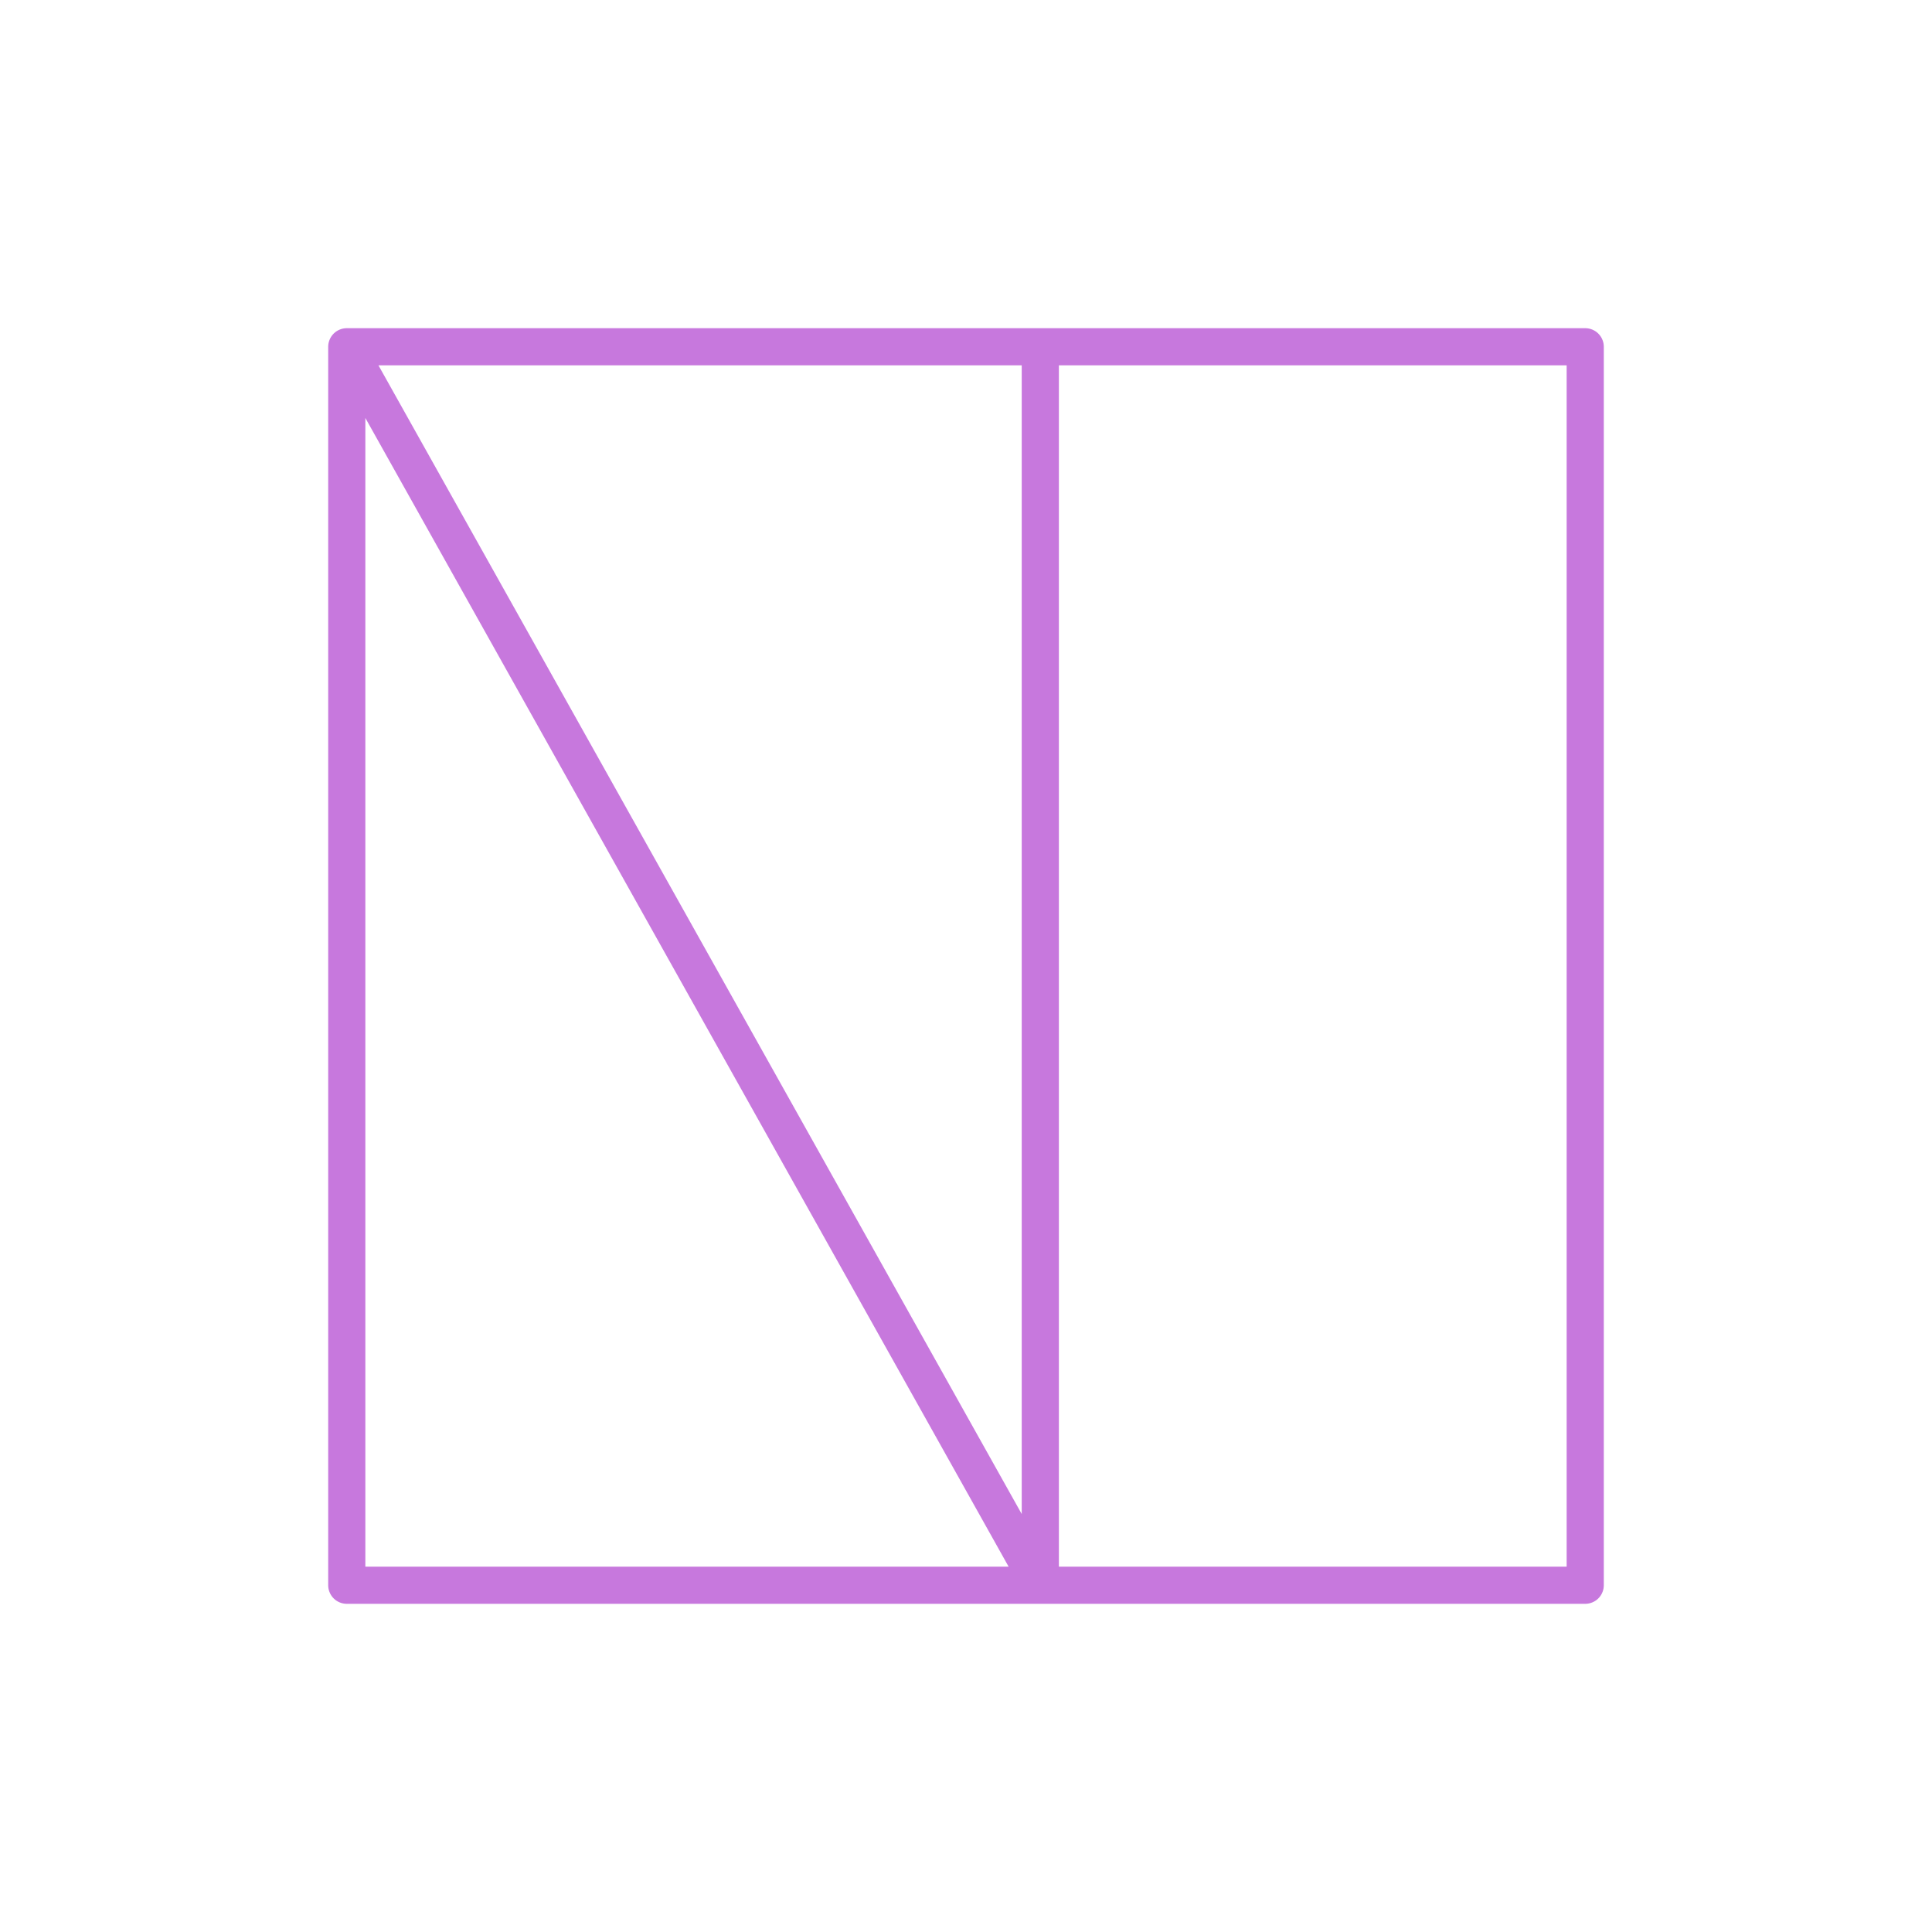
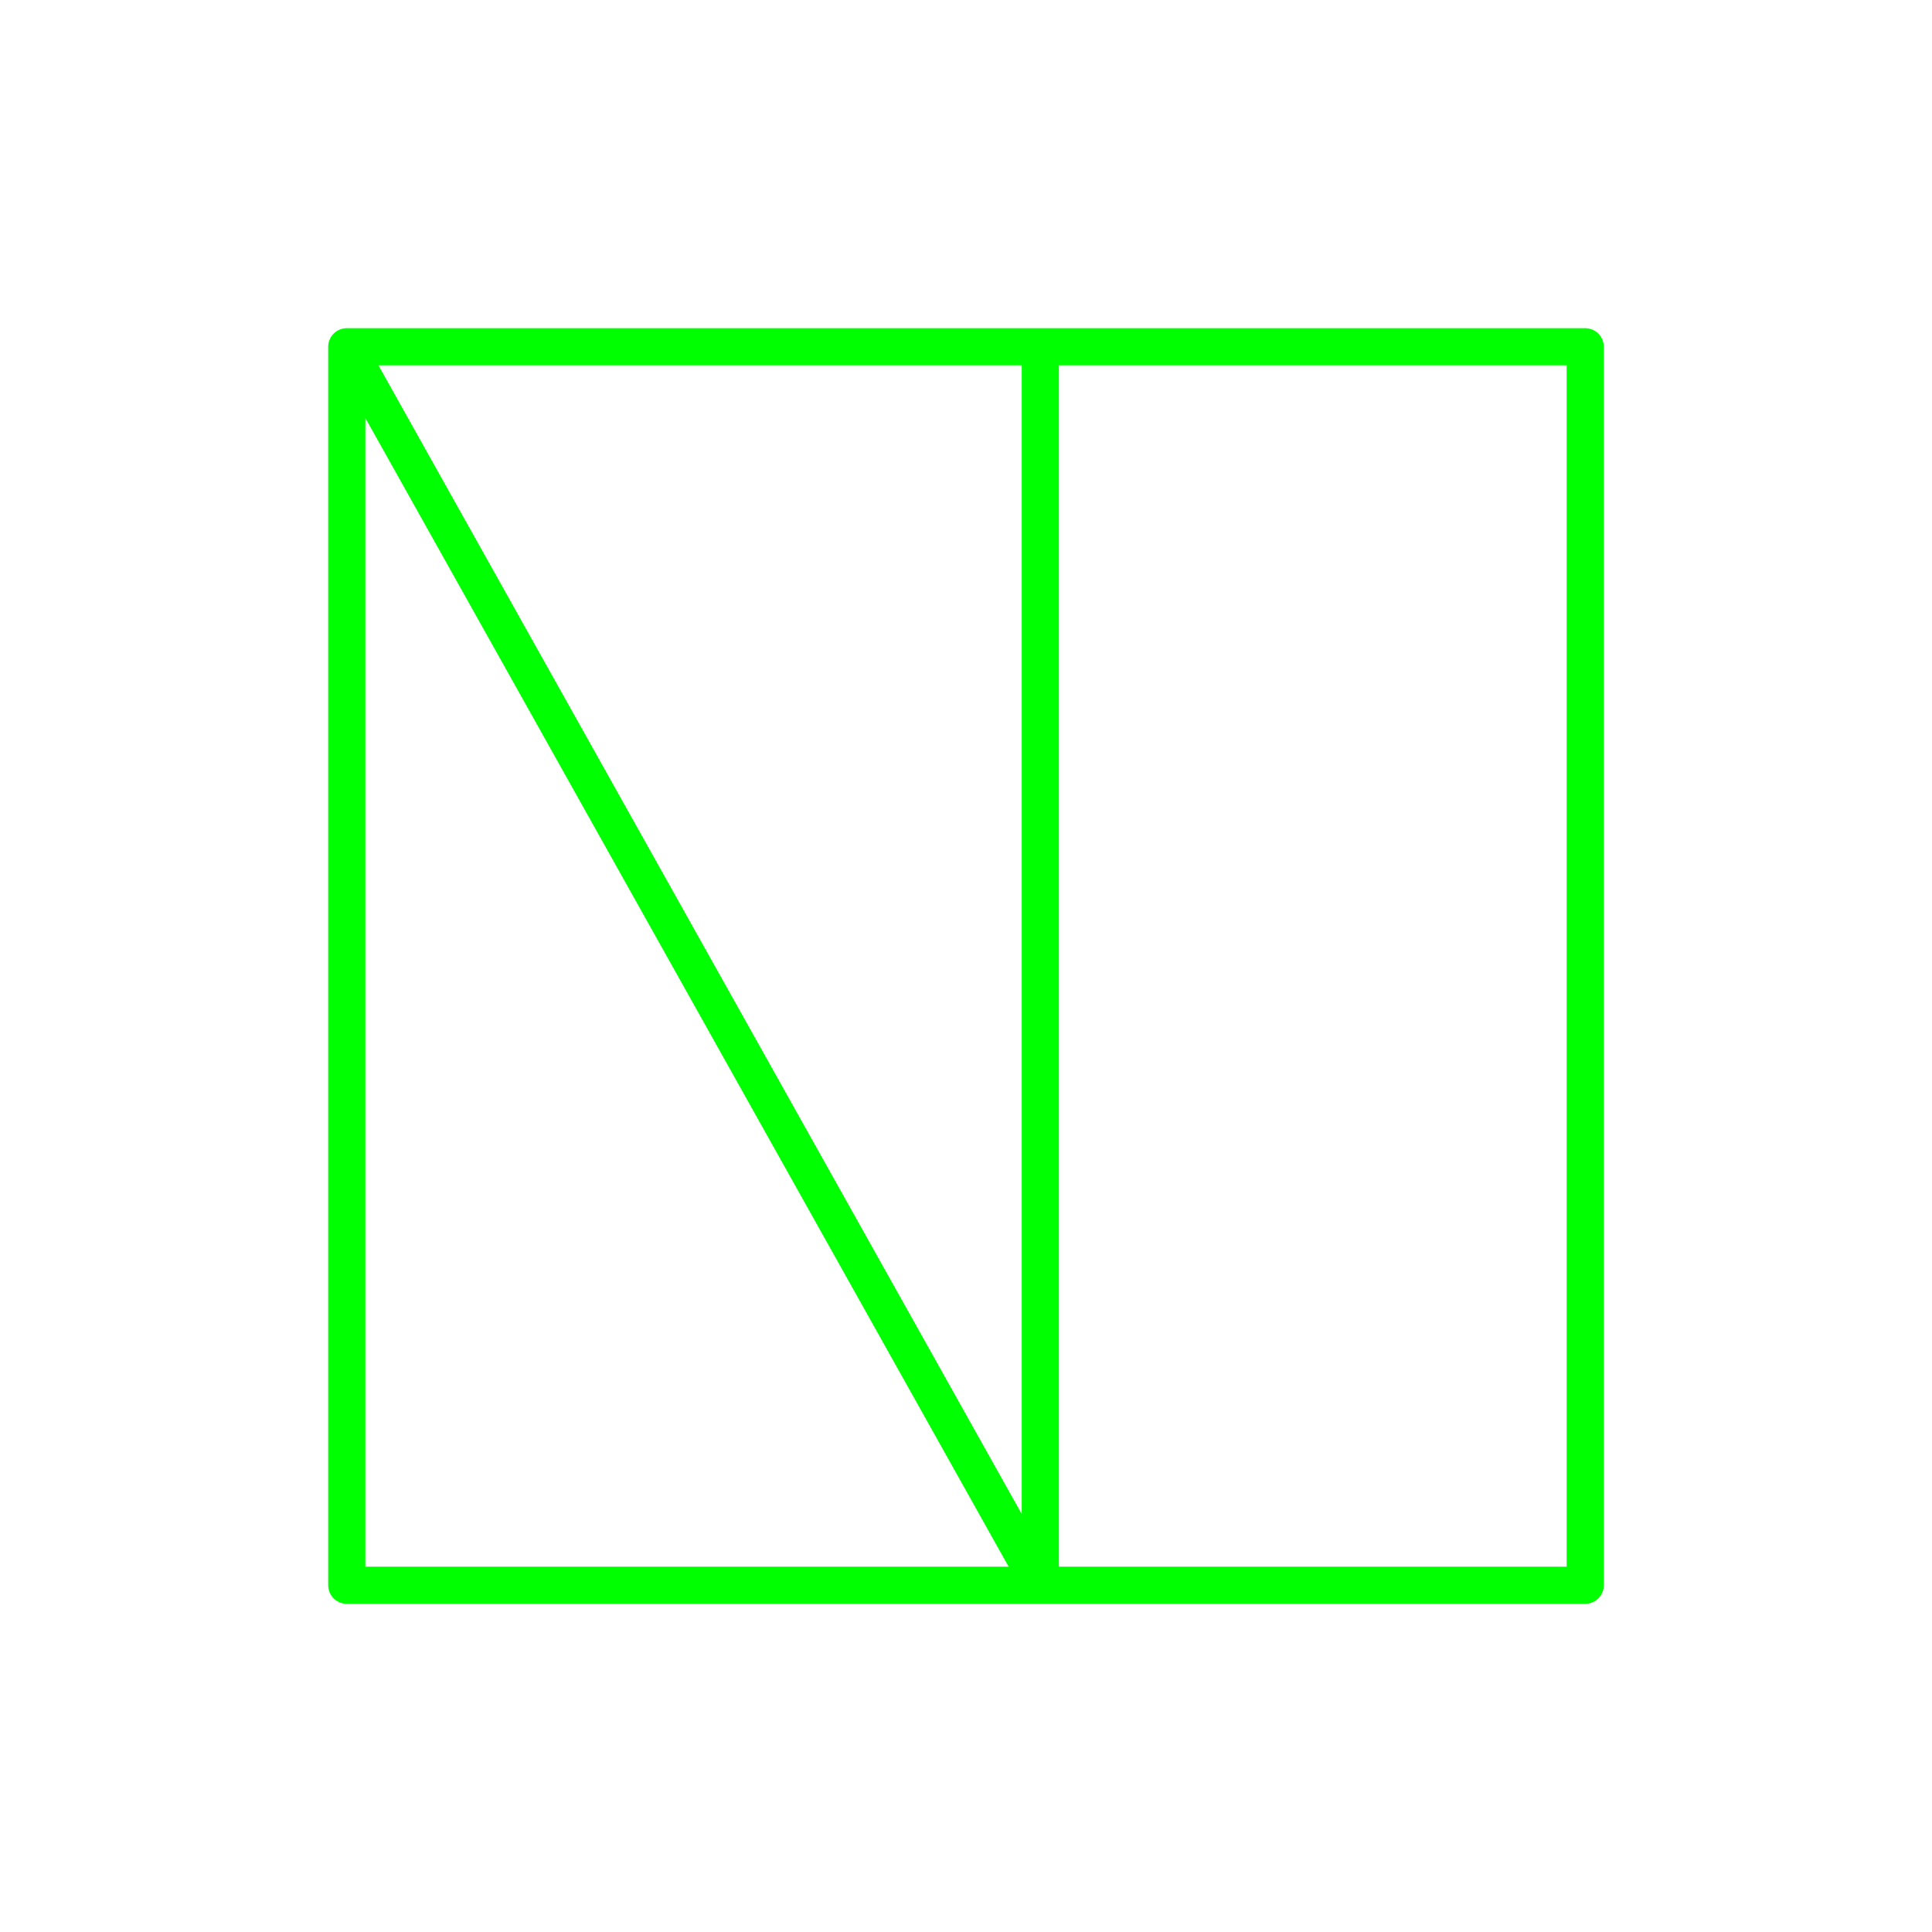
<svg xmlns="http://www.w3.org/2000/svg" width="156" height="156" viewBox="0 0 156 156" fill="none">
-   <path d="     M28 28     H128     V128     H28     Z      M28 28     L84 128      M84 28     V128     " stroke="#C778DD" stroke-width="3" stroke-linecap="round" stroke-linejoin="round" fill="none" />
+   <path d="     M28 28     H128     V128     H28     Z      M28 28     L84 128      M84 28     V128     " stroke="#00FF00" stroke-width="3" stroke-linecap="round" stroke-linejoin="round" fill="none" />
</svg>
